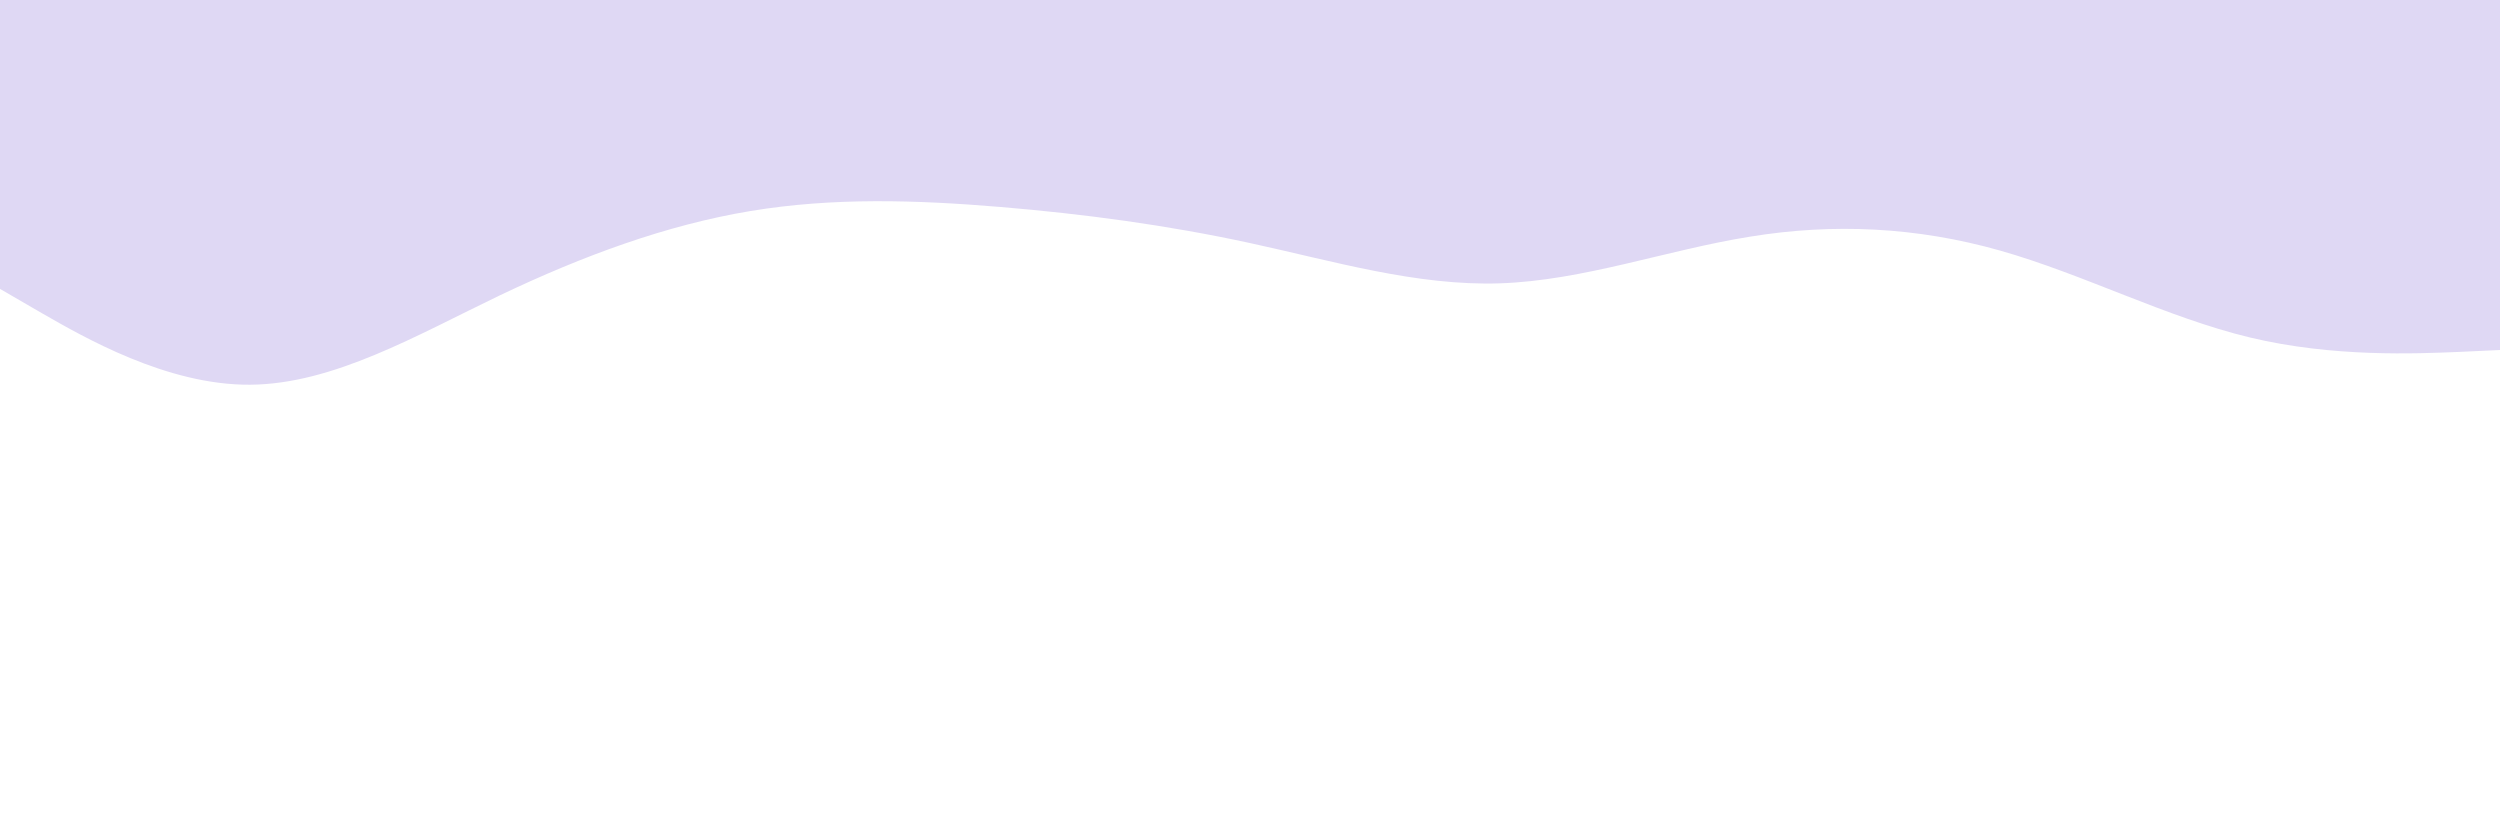
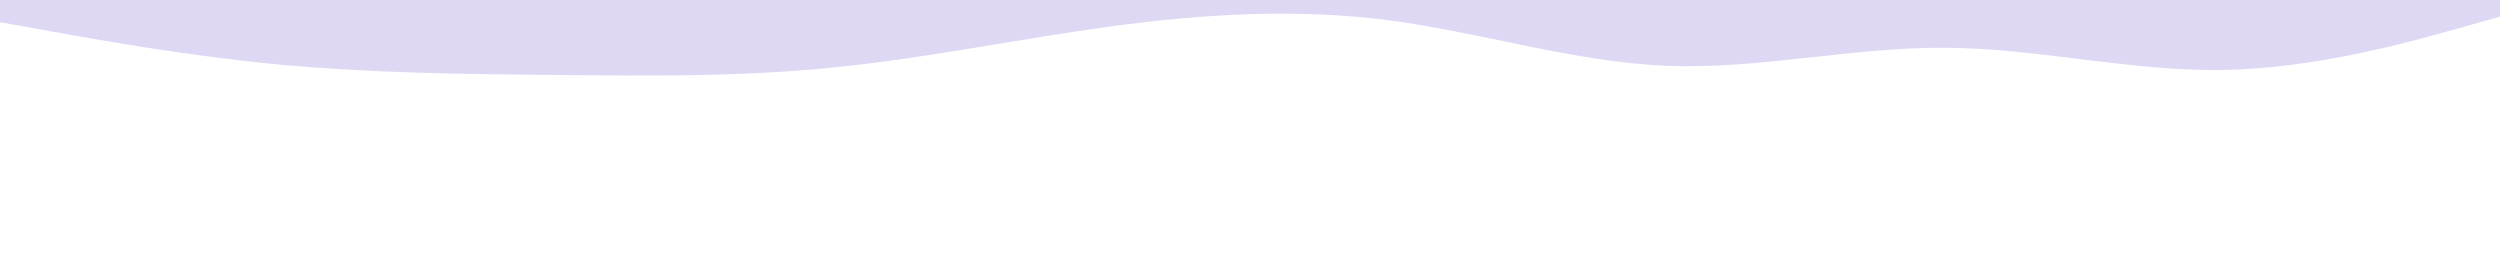
- <svg xmlns="http://www.w3.org/2000/svg" id="visual" viewBox="0 0 900 300" width="900" height="300" version="1.1">
-   <path d="M0 104L15 112.7C30 121.3 60 138.7 90 138.5C120 138.3 150 120.7 180 106.3C210 92 240 81 270 76C300 71 330 72 360 74.5C390 77 420 81 450 87.5C480 94 510 103 540 102C570 101 600 90 630 85.2C660 80.3 690 81.7 720 90.2C750 98.7 780 114.3 810 121.5C840 128.7 870 127.3 885 126.7L900 126L900 0L885 0C870 0 840 0 810 0C780 0 750 0 720 0C690 0 660 0 630 0C600 0 570 0 540 0C510 0 480 0 450 0C420 0 390 0 360 0C330 0 300 0 270 0C240 0 210 0 180 0C150 0 120 0 90 0C60 0 30 0 15 0L0 0Z" fill="#DFD8F4" stroke-linecap="round" stroke-linejoin="miter" />
+ <svg xmlns="http://www.w3.org/2000/svg" id="visual" viewBox="0 0 900 100" width="900" height="100" version="1.1">
+   <path d="M0 8L16.7 11C33.3 14 66.7 20 100 23.2C133.3 26.3 166.7 26.7 200 27C233.3 27.3 266.7 27.7 300 24.3C333.3 21 366.7 14 400 9.5C433.3 5 466.7 3 500 7.3C533.3 11.7 566.7 22.3 600 23.7C633.3 25 666.7 17 700 17.2C733.3 17.3 766.7 25.7 800 25.2C833.3 24.7 866.7 15.3 883.3 10.7L900 6L900 0L883.3 0C866.7 0 833.3 0 800 0C766.7 0 733.3 0 700 0C666.7 0 633.3 0 600 0C566.7 0 533.3 0 500 0C466.7 0 433.3 0 400 0C366.7 0 333.3 0 300 0C266.7 0 233.3 0 200 0C166.7 0 133.3 0 100 0C66.7 0 33.3 0 16.7 0L0 0Z" fill="#DFD8F4" stroke-linecap="round" stroke-linejoin="miter" />
</svg>
